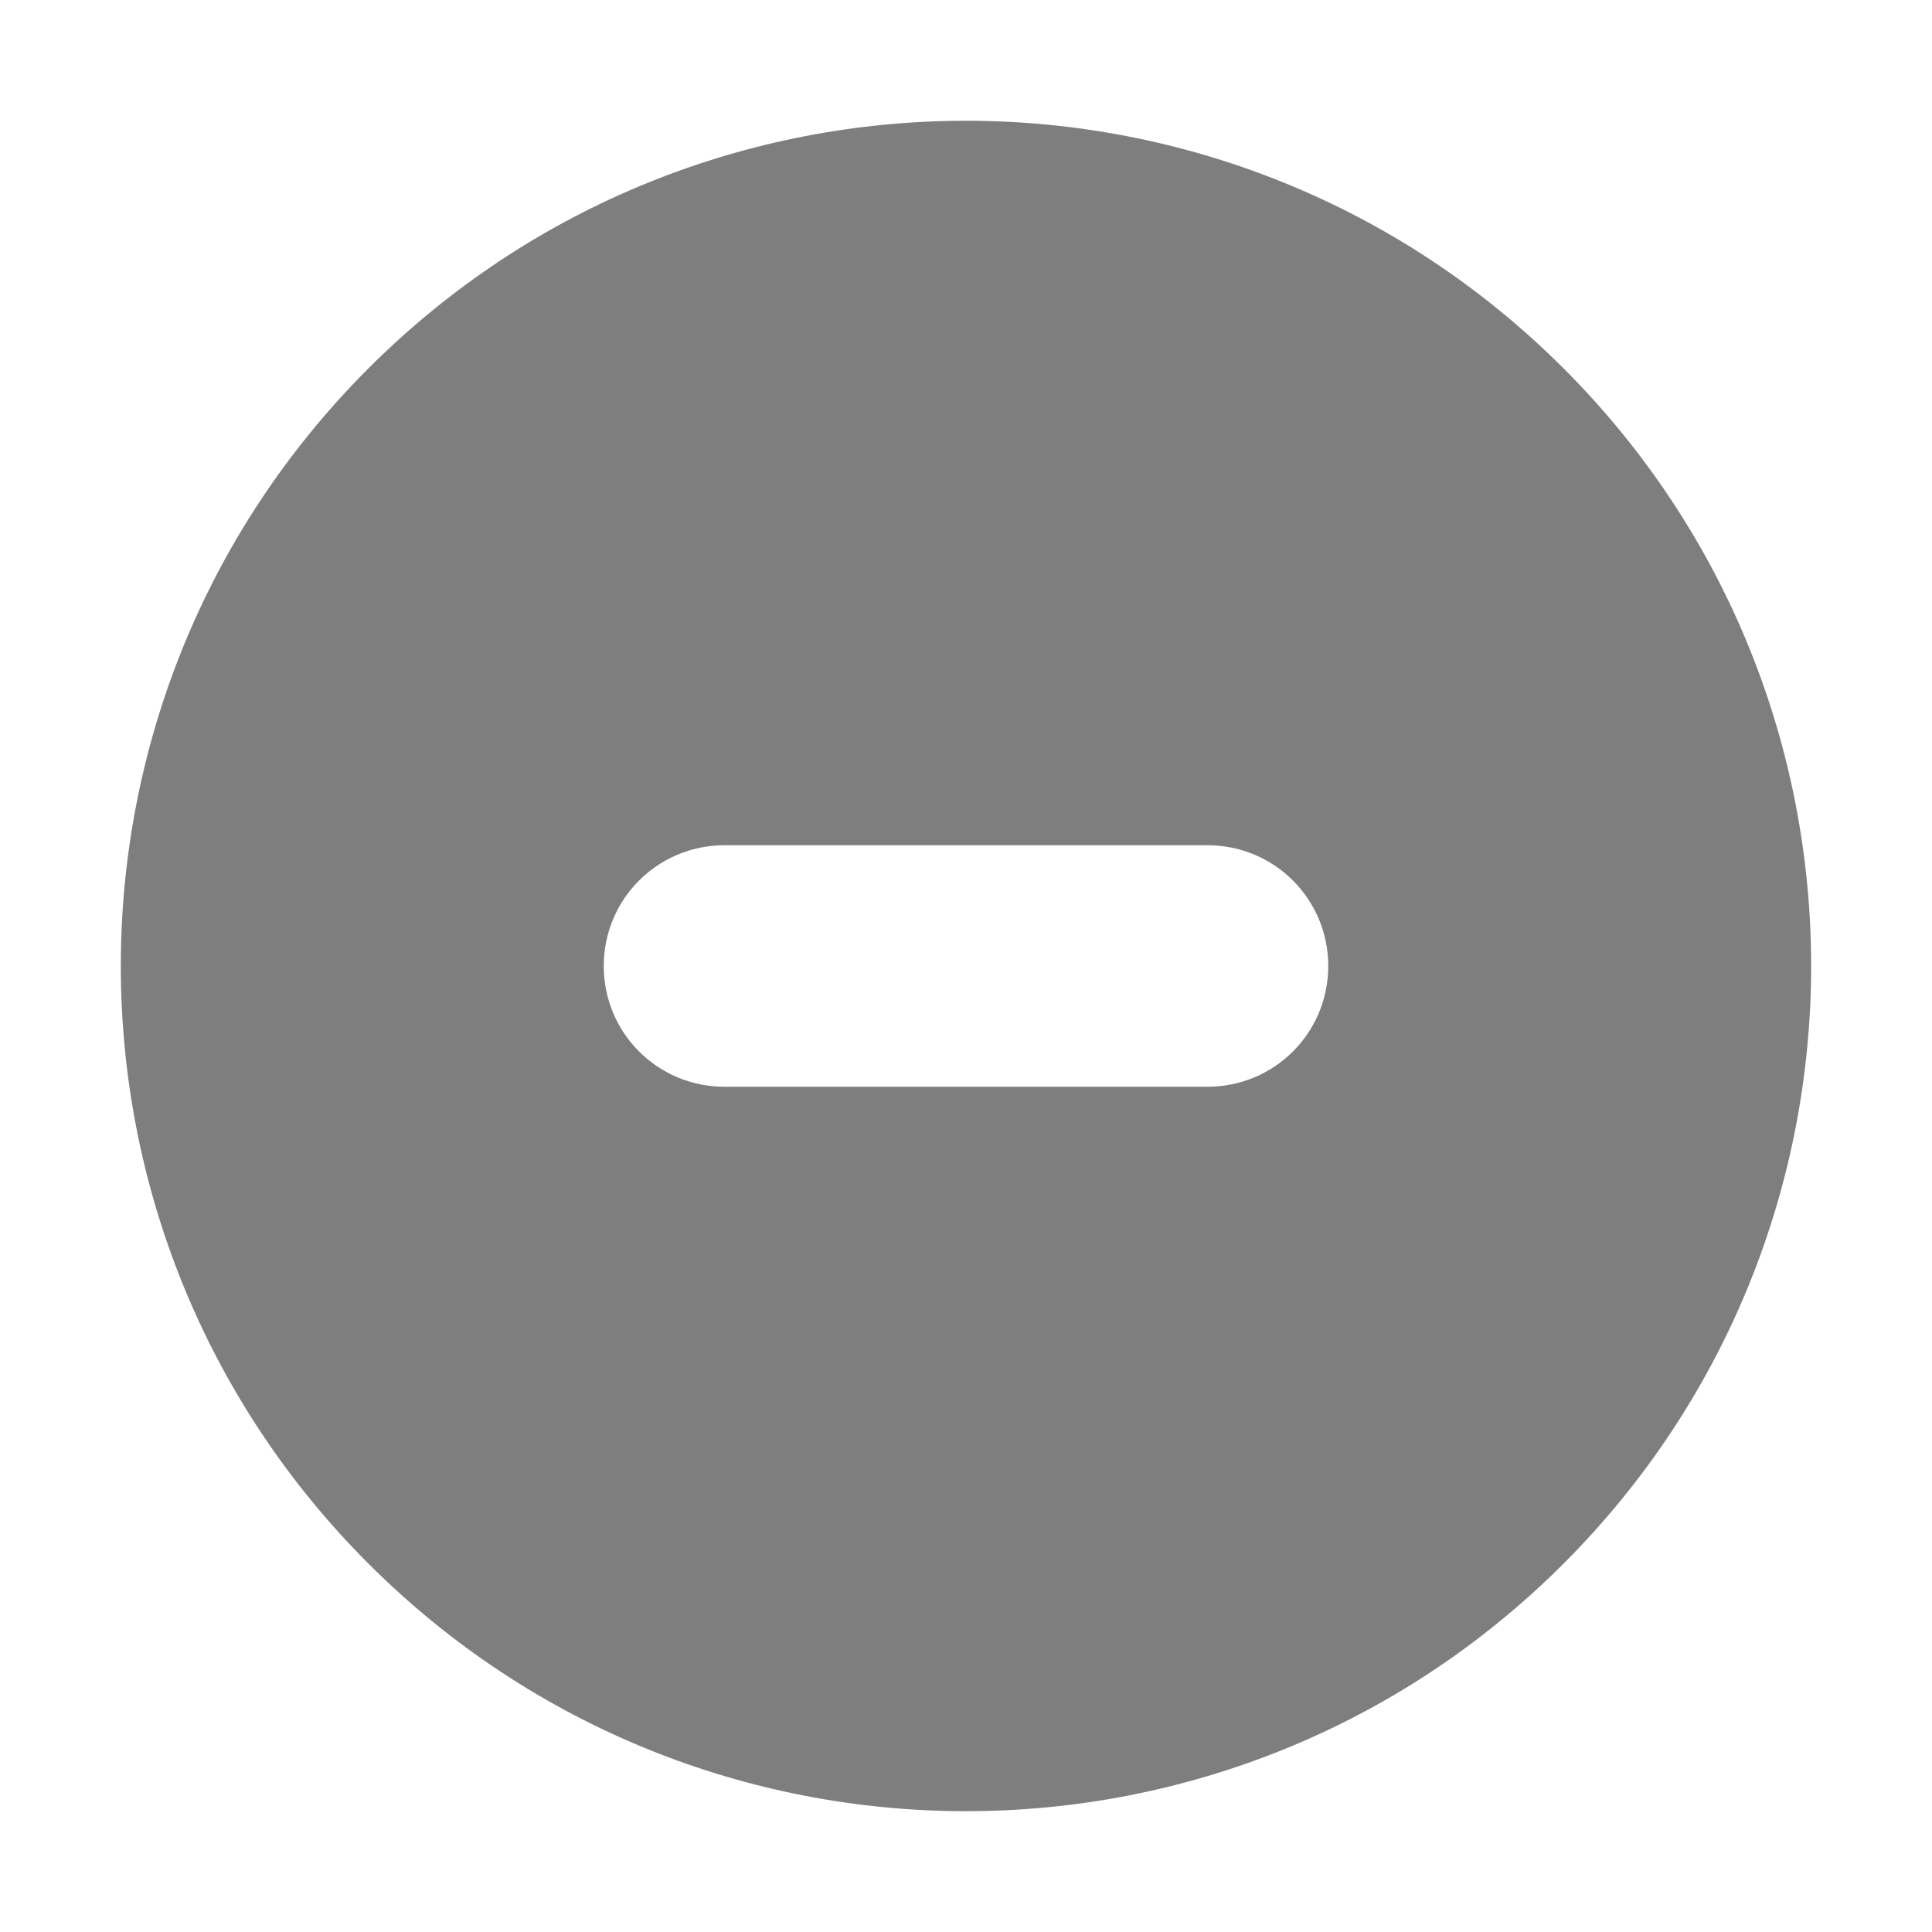
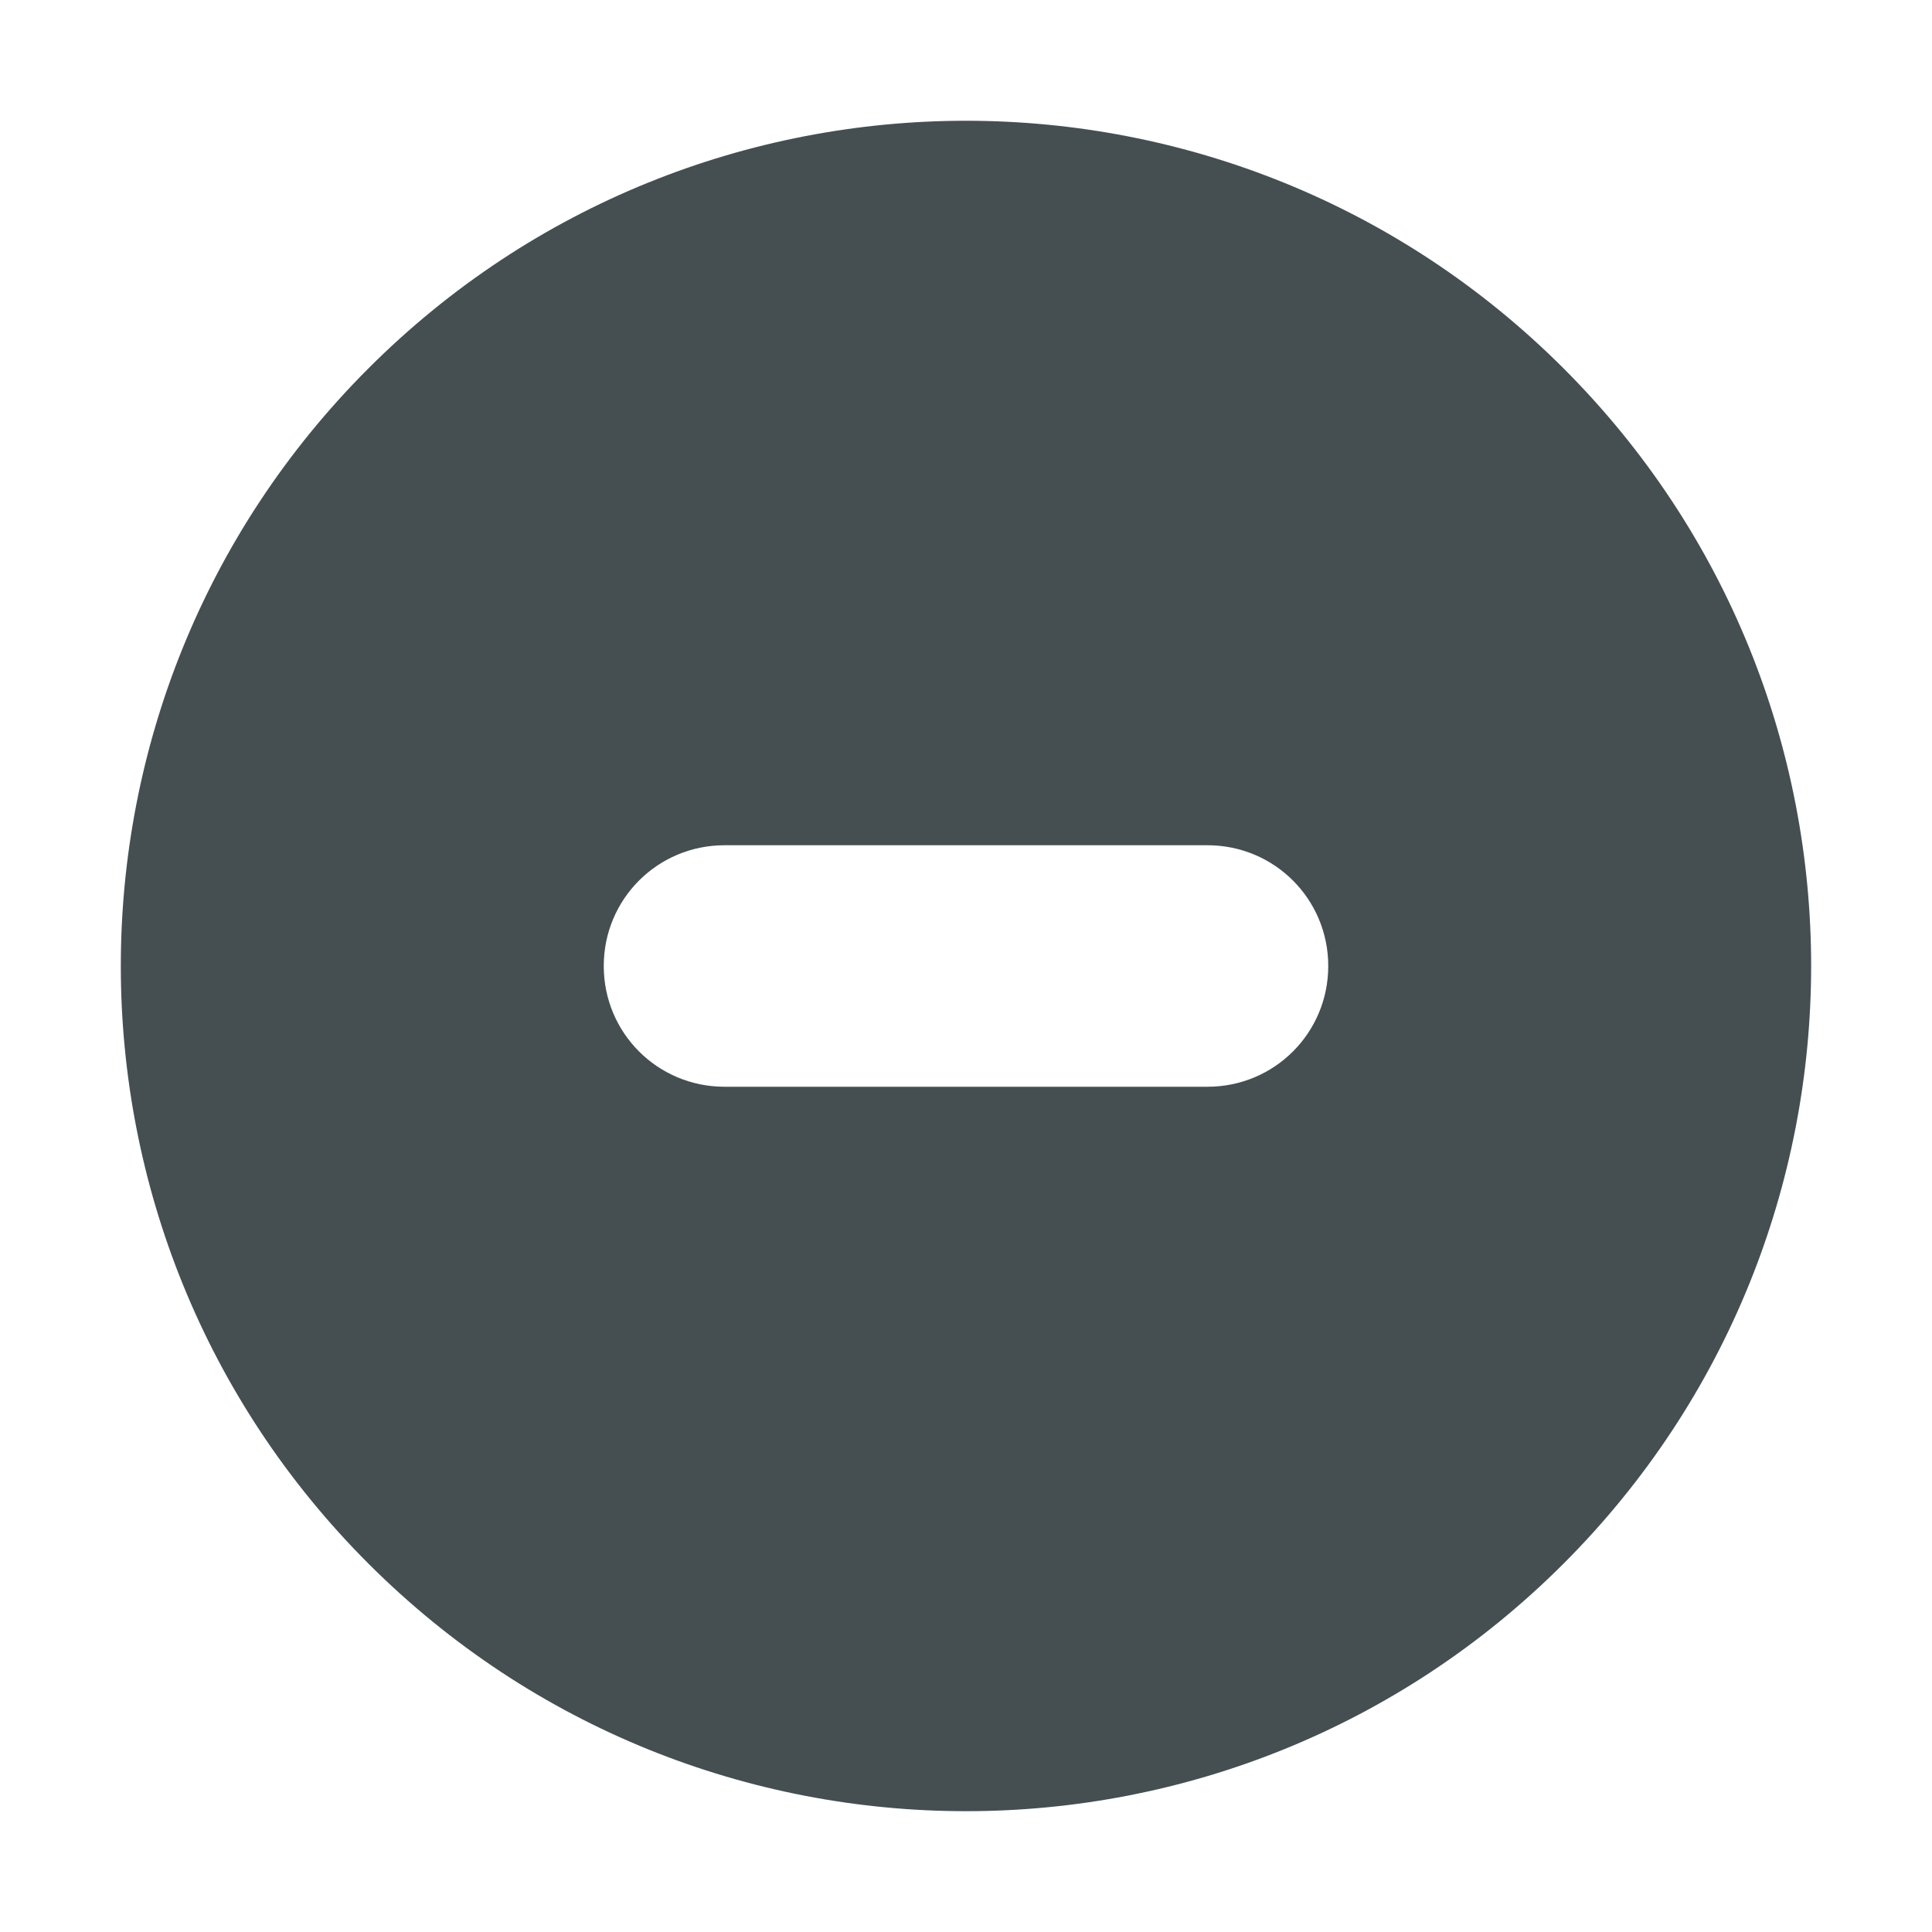
<svg xmlns="http://www.w3.org/2000/svg" height="16" width="16">
-   <path d="m7.998 1c-1.791.001-3.583.685-4.949 2.053-2.733 2.735-2.731 7.166.004 9.898 2.735 2.733 7.166 2.731 9.898-.004s2.731-7.166-.004-9.898c-1.367-1.366-3.158-2.049-4.949-2.049zm-1.998 6h4c.554 0 1 .446 1 1s-.446 1-1 1h-4c-.554 0-1-.446-1-1s.446-1 1-1z" fill="#7e7e7e" />
+   <path d="m7.998 1c-1.791.001-3.583.685-4.949 2.053-2.733 2.735-2.731 7.166.004 9.898 2.735 2.733 7.166 2.731 9.898-.004s2.731-7.166-.004-9.898c-1.367-1.366-3.158-2.049-4.949-2.049zm-1.998 6h4c.554 0 1 .446 1 1s-.446 1-1 1h-4c-.554 0-1-.446-1-1s.446-1 1-1z" fill="#454f52" />
</svg>
